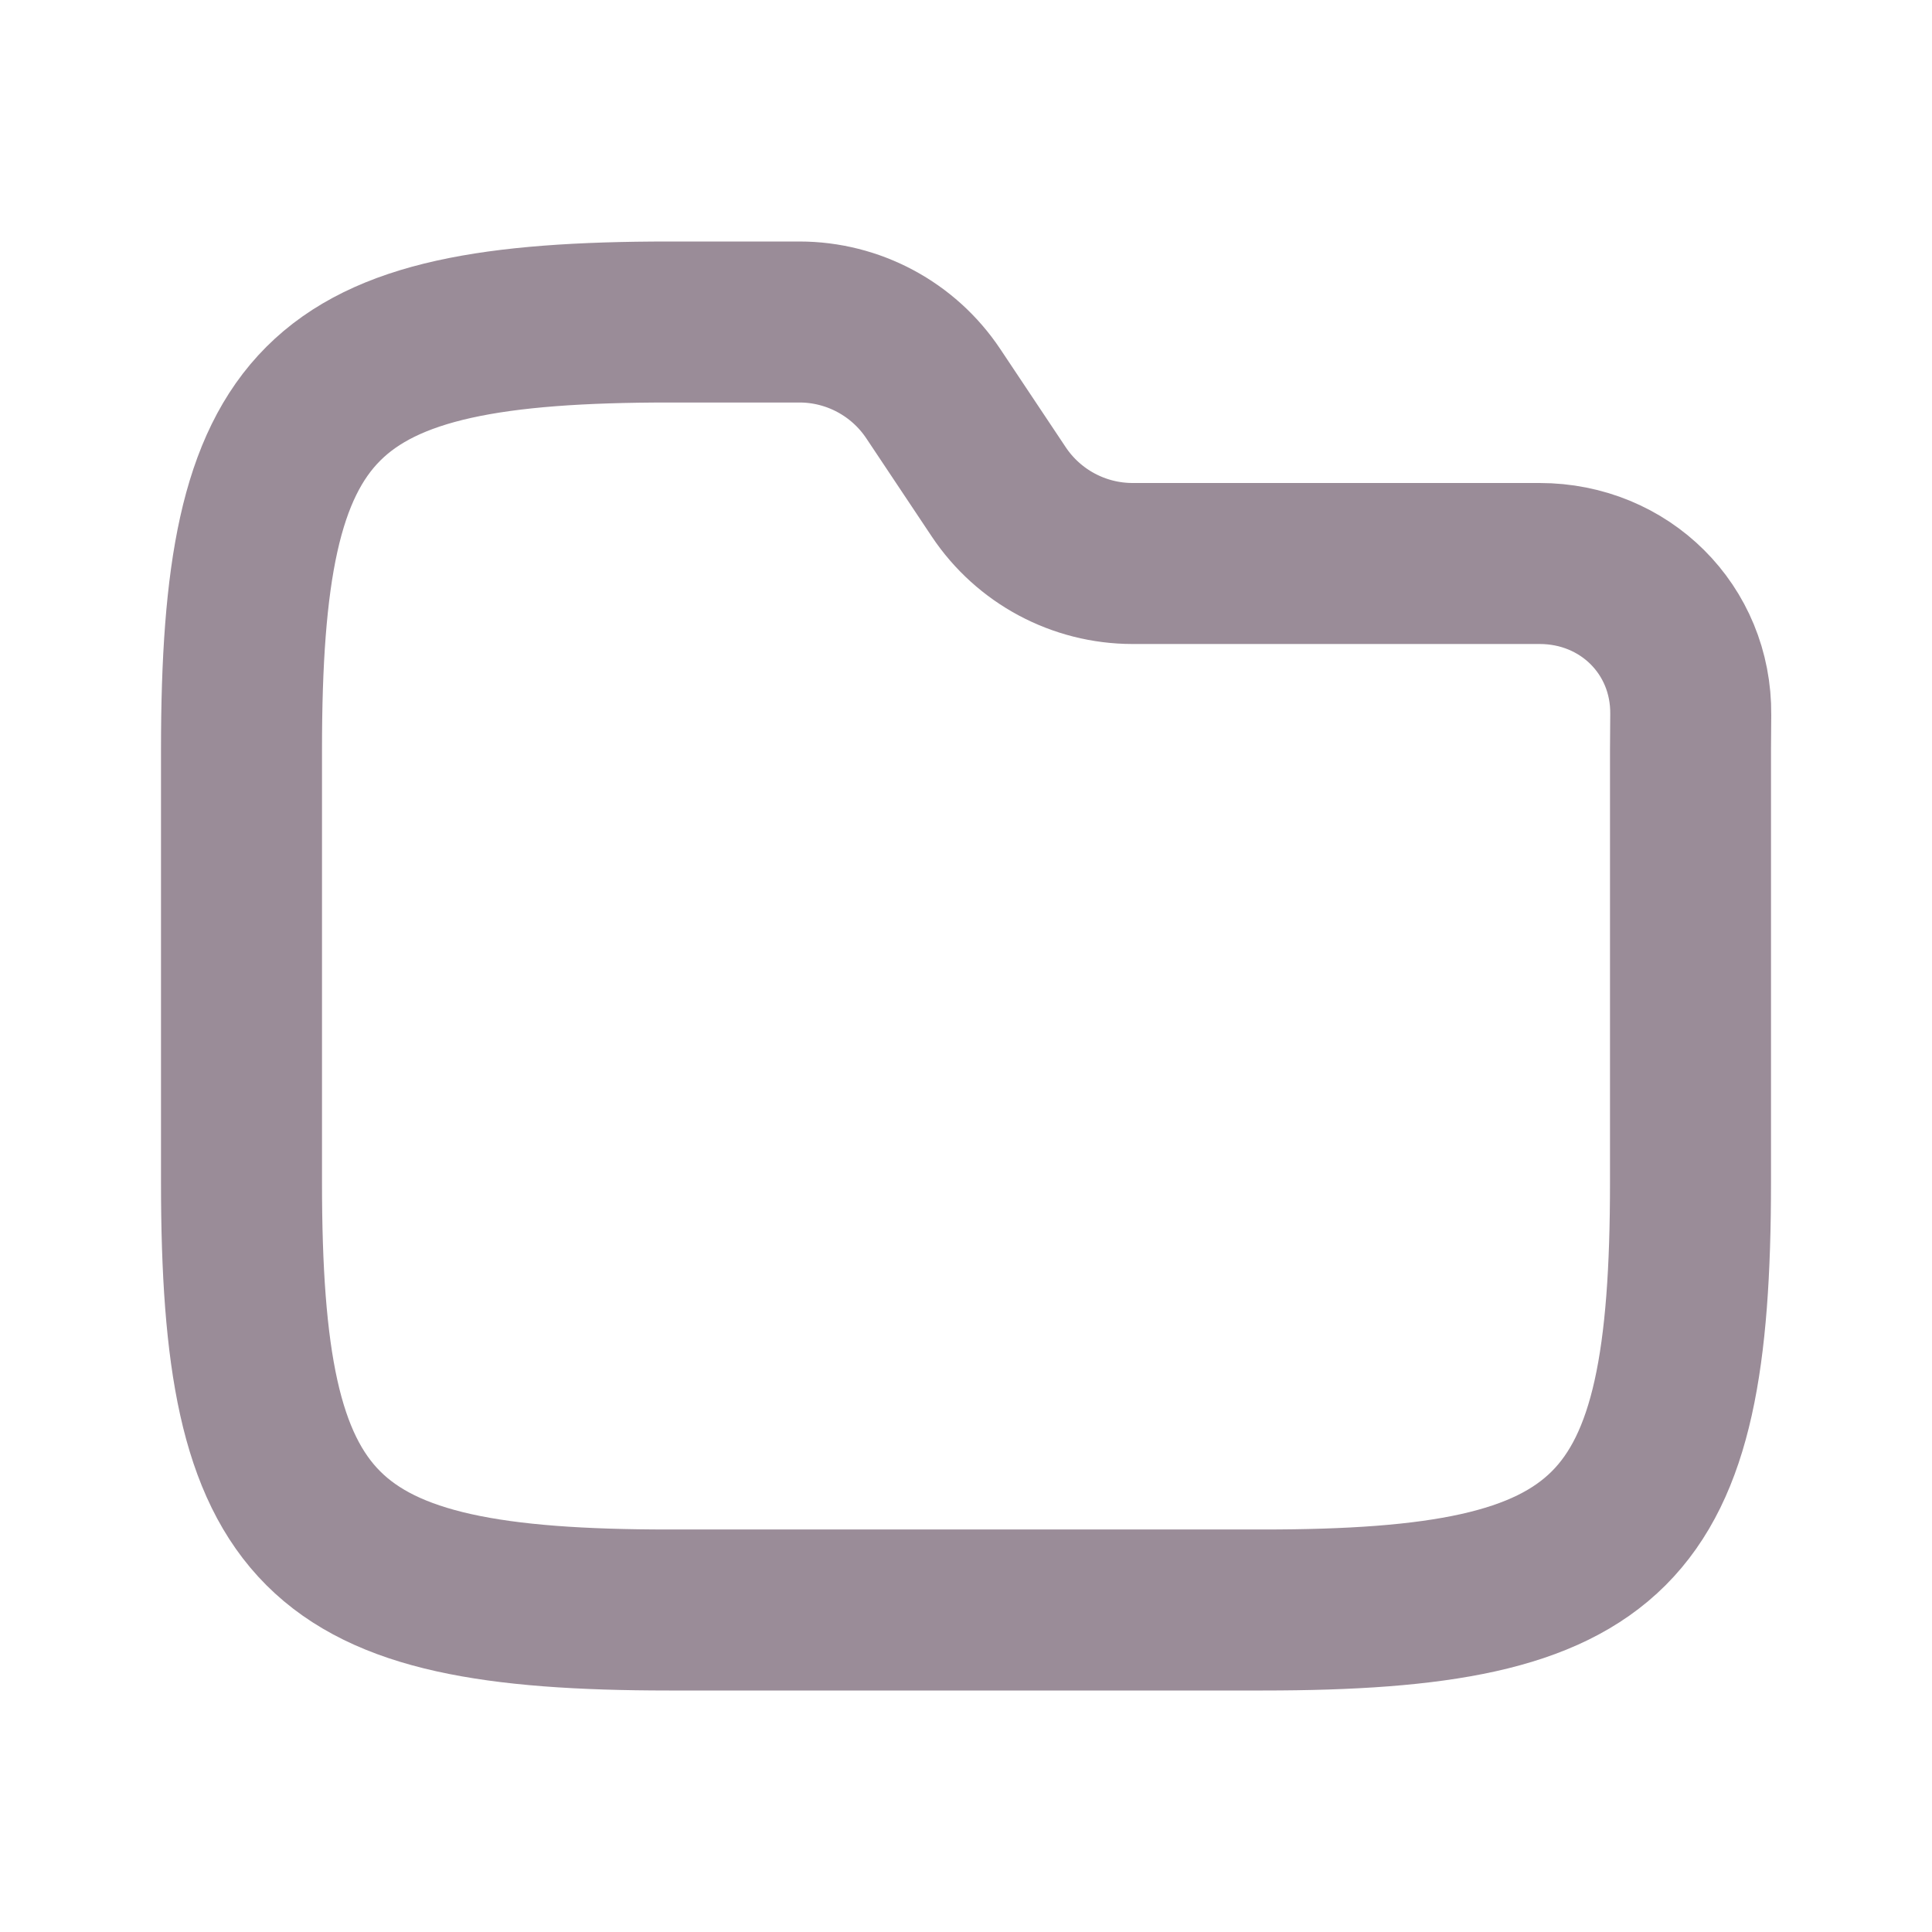
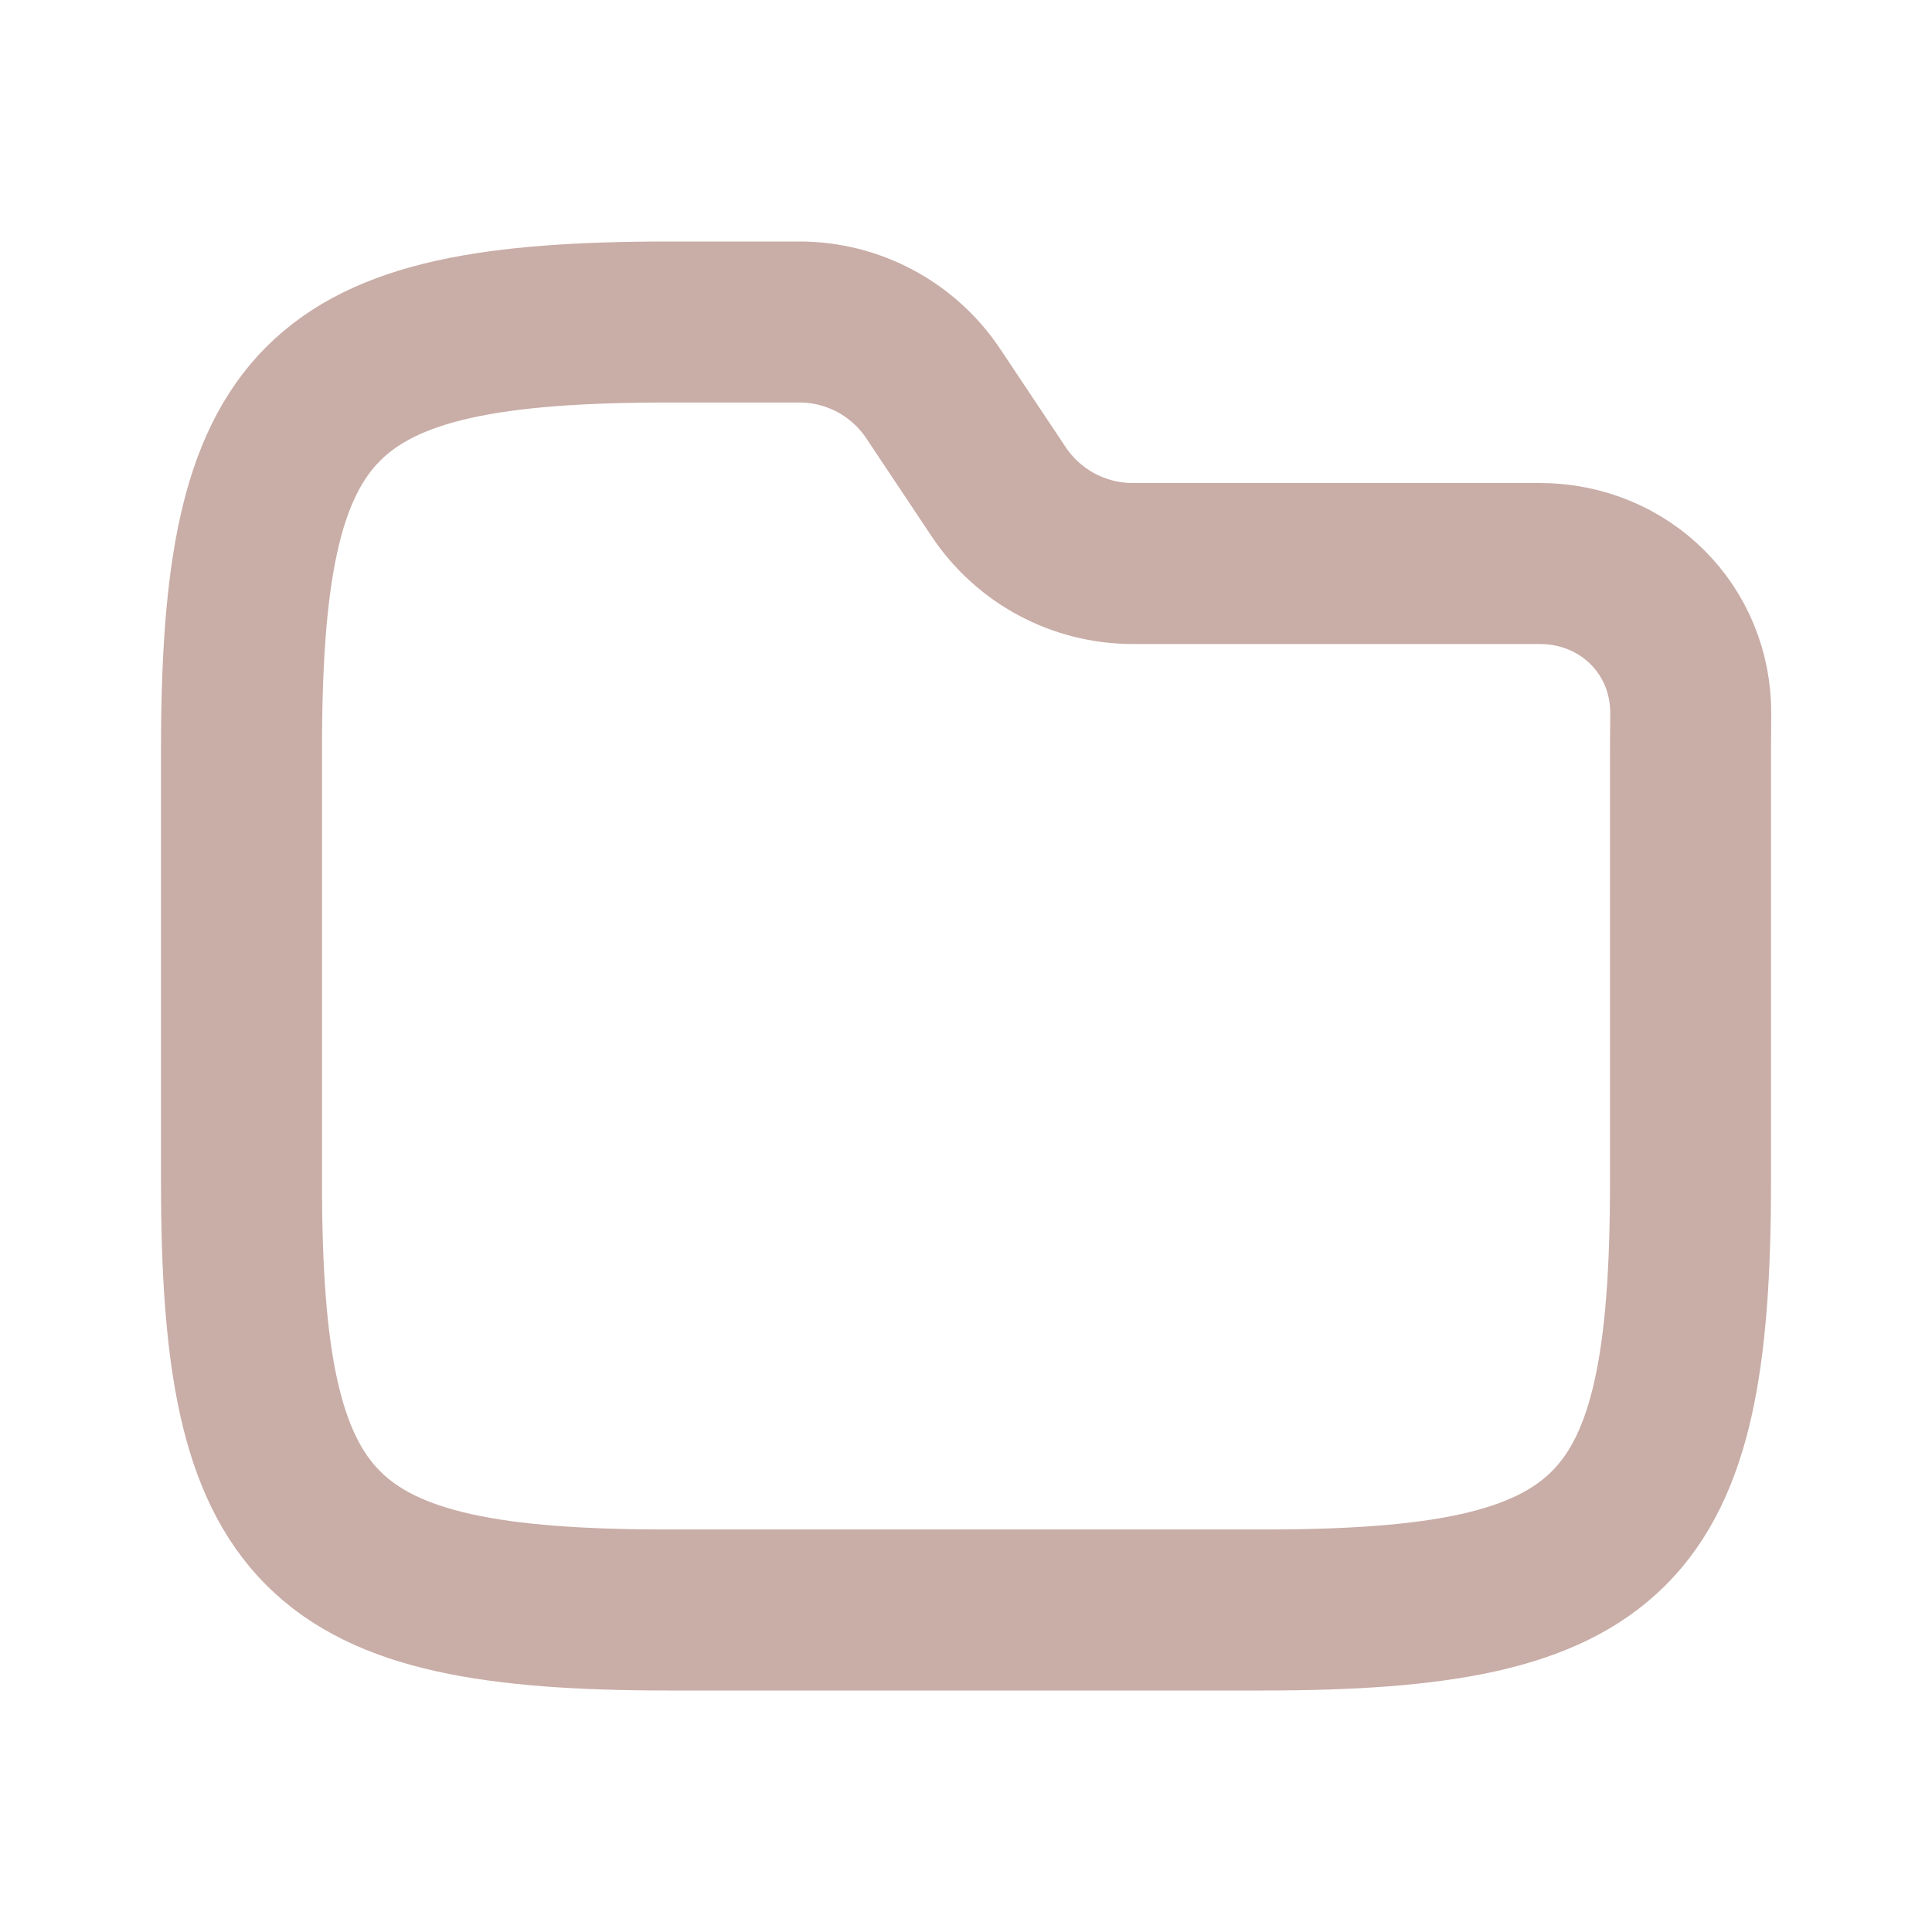
<svg xmlns="http://www.w3.org/2000/svg" width="800px" height="800px" viewBox="0 0 24 24" fill="none">
-   <path d="M3 9.312C3 4.938 3.938 4 8.312 4H9.93C10.598 4 11.223 4.334 11.594 4.891L12.406 6.109C12.777 6.666 13.402 7 14.07 7C15.965 7 17.814 7 19.126 7C20.181 7 21.013 7.821 21.003 8.876C21.001 9.054 21 9.206 21 9.312V14.688C21 19.062 20.062 20 15.688 20H8.312C3.938 20 3 19.062 3 14.688V9.312Z" stroke="#9a8c98" stroke-width="2" />
+   <path d="M3 9.312C3 4.938 3.938 4 8.312 4H9.93C10.598 4 11.223 4.334 11.594 4.891L12.406 6.109C12.777 6.666 13.402 7 14.07 7C15.965 7 17.814 7 19.126 7C20.181 7 21.013 7.821 21.003 8.876C21.001 9.054 21 9.206 21 9.312V14.688C21 19.062 20.062 20 15.688 20H8.312C3.938 20 3 19.062 3 14.688V9.312Z" stroke="#c9ada7" stroke-width="2" />
</svg>
